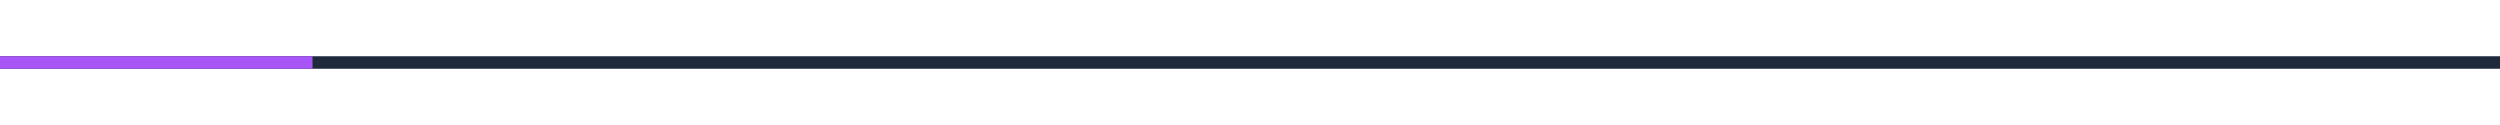
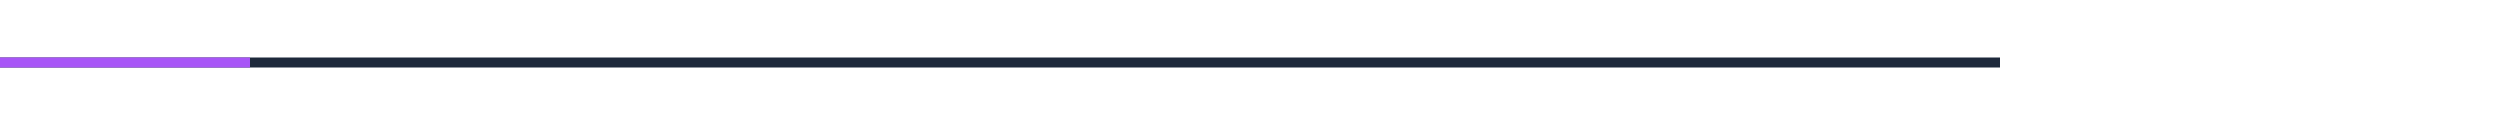
- <svg xmlns="http://www.w3.org/2000/svg" viewBox="0 0 800 40" width="800" height="40">
+ <svg xmlns="http://www.w3.org/2000/svg" viewBox="0 0 1000 40" width="800" height="40">
  <rect x="0" y="18" width="800" height="4" fill="#1e293b" />
  <rect width="100" height="4" y="18" fill="#a855f7">
    <animate attributeName="x" values="0;700;0" dur="2.5s" repeatCount="indefinite" />
  </rect>
</svg>
